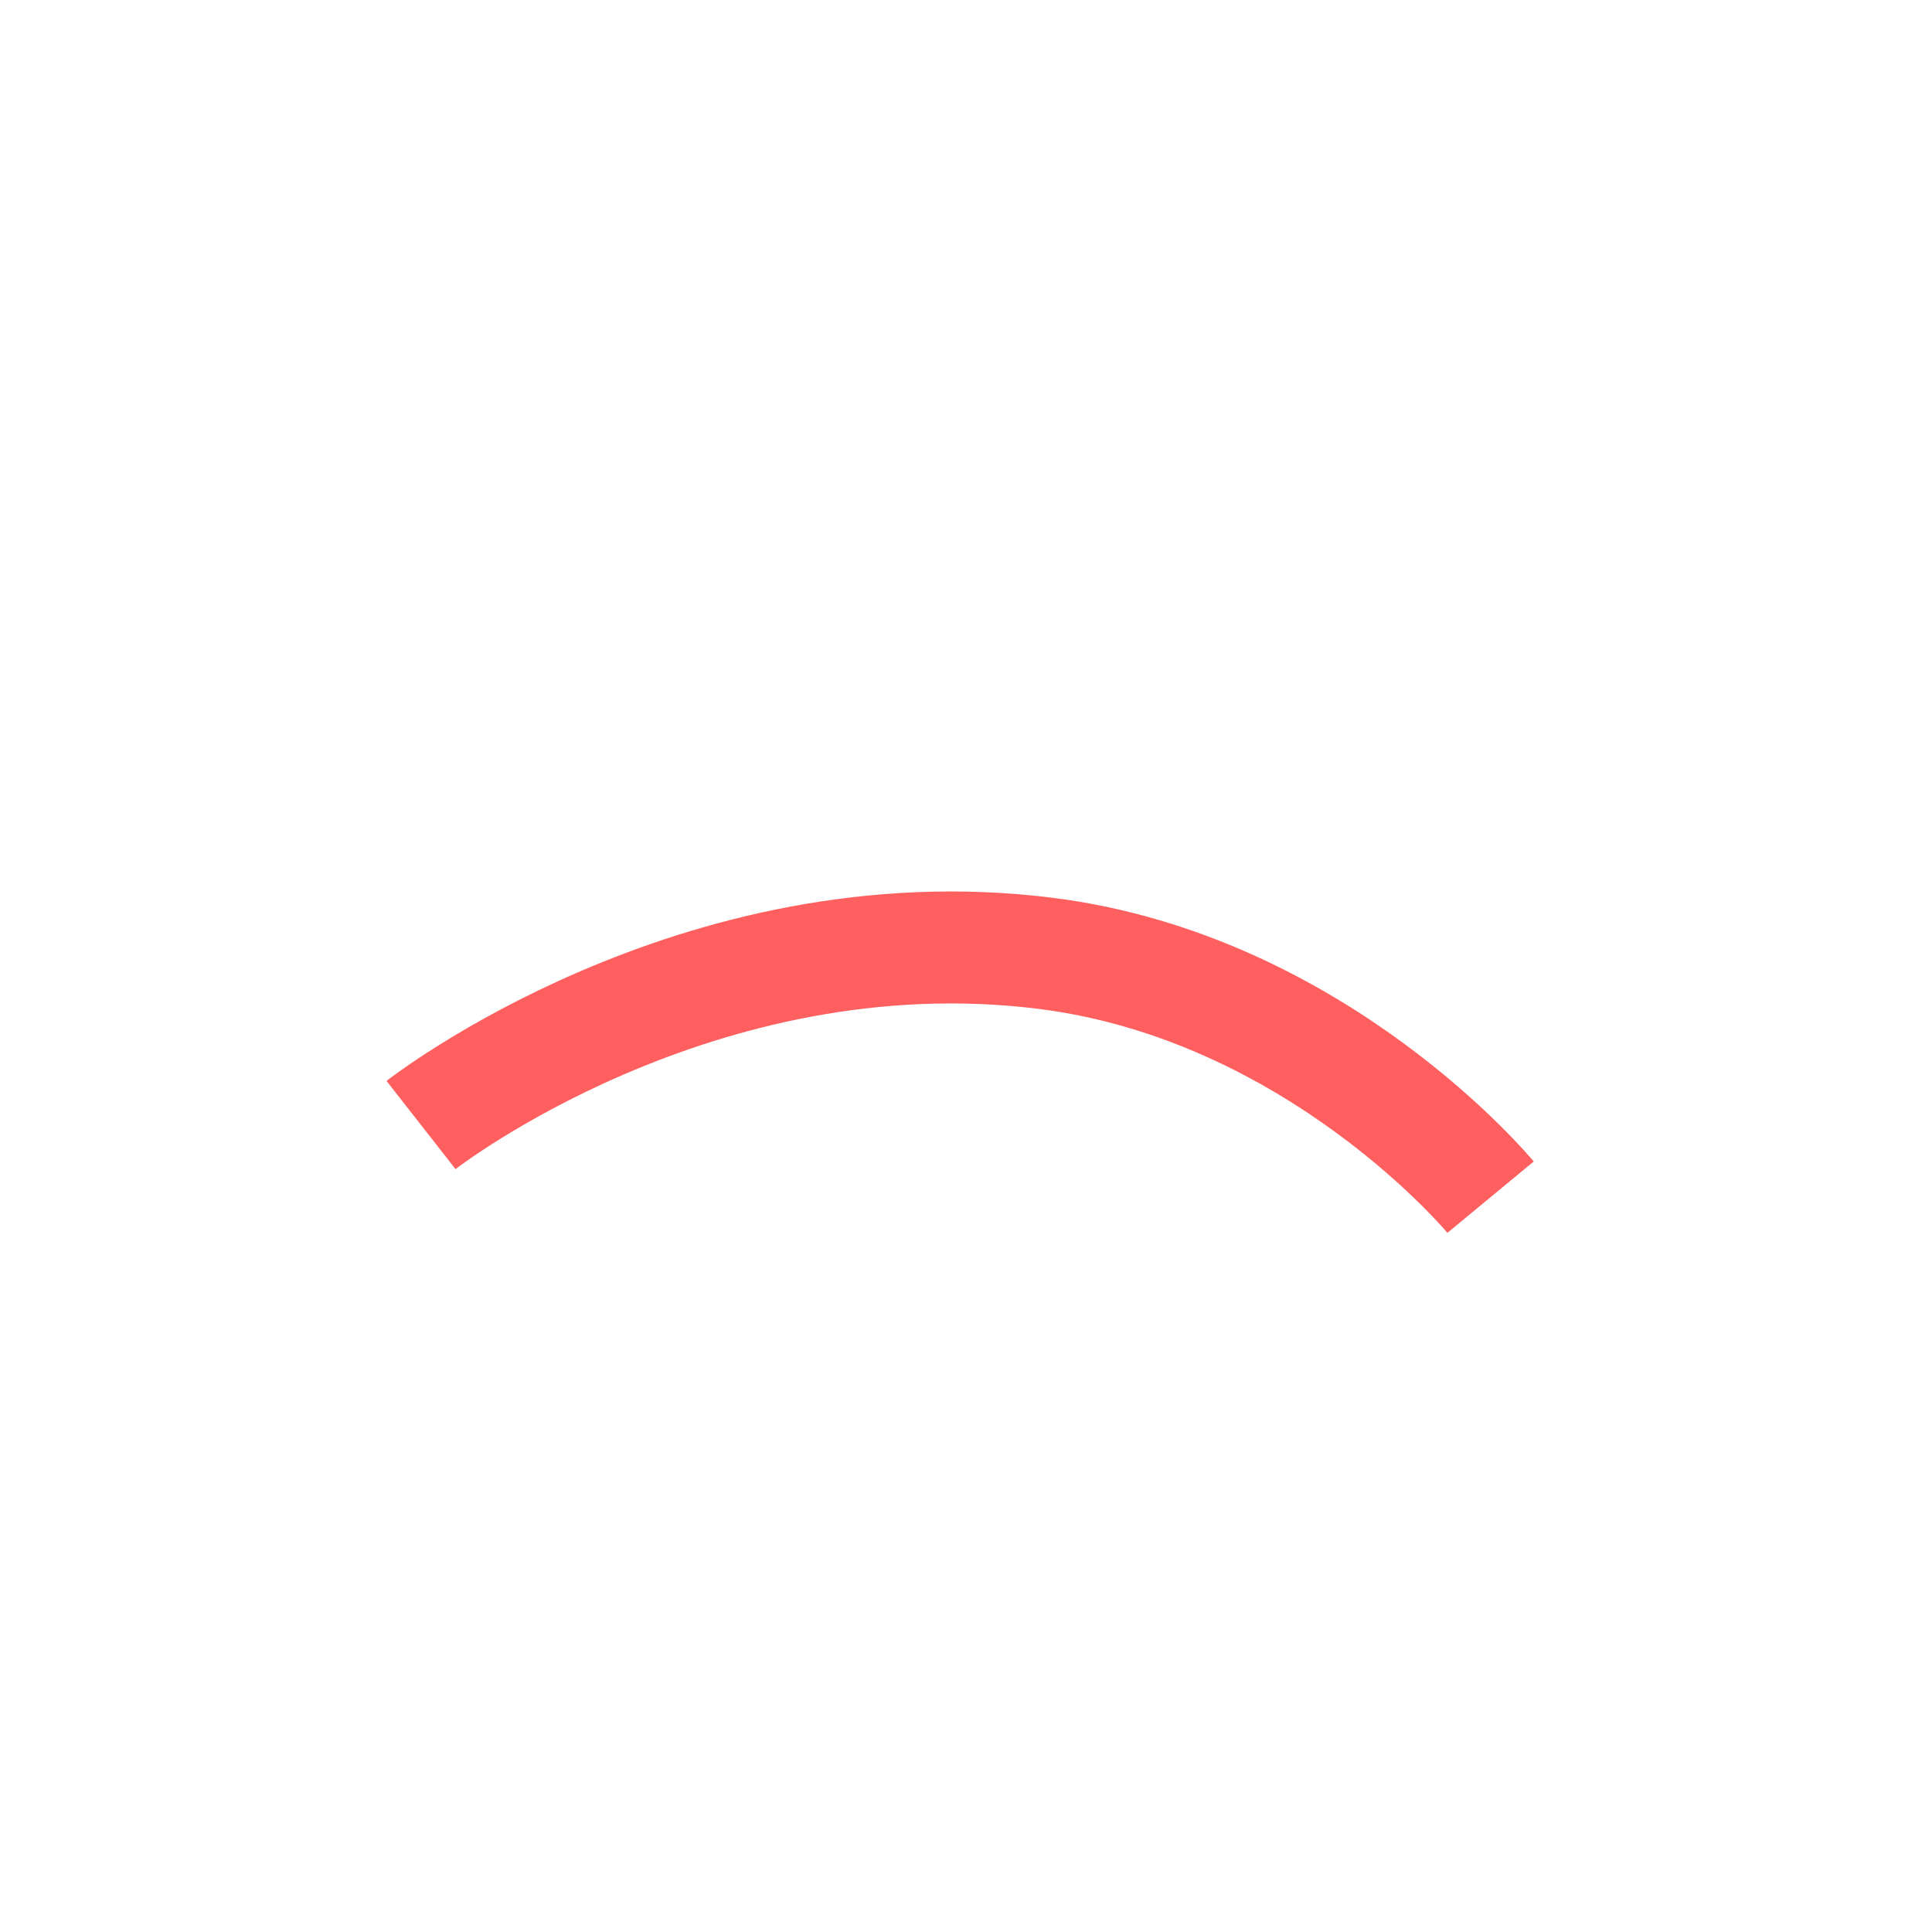
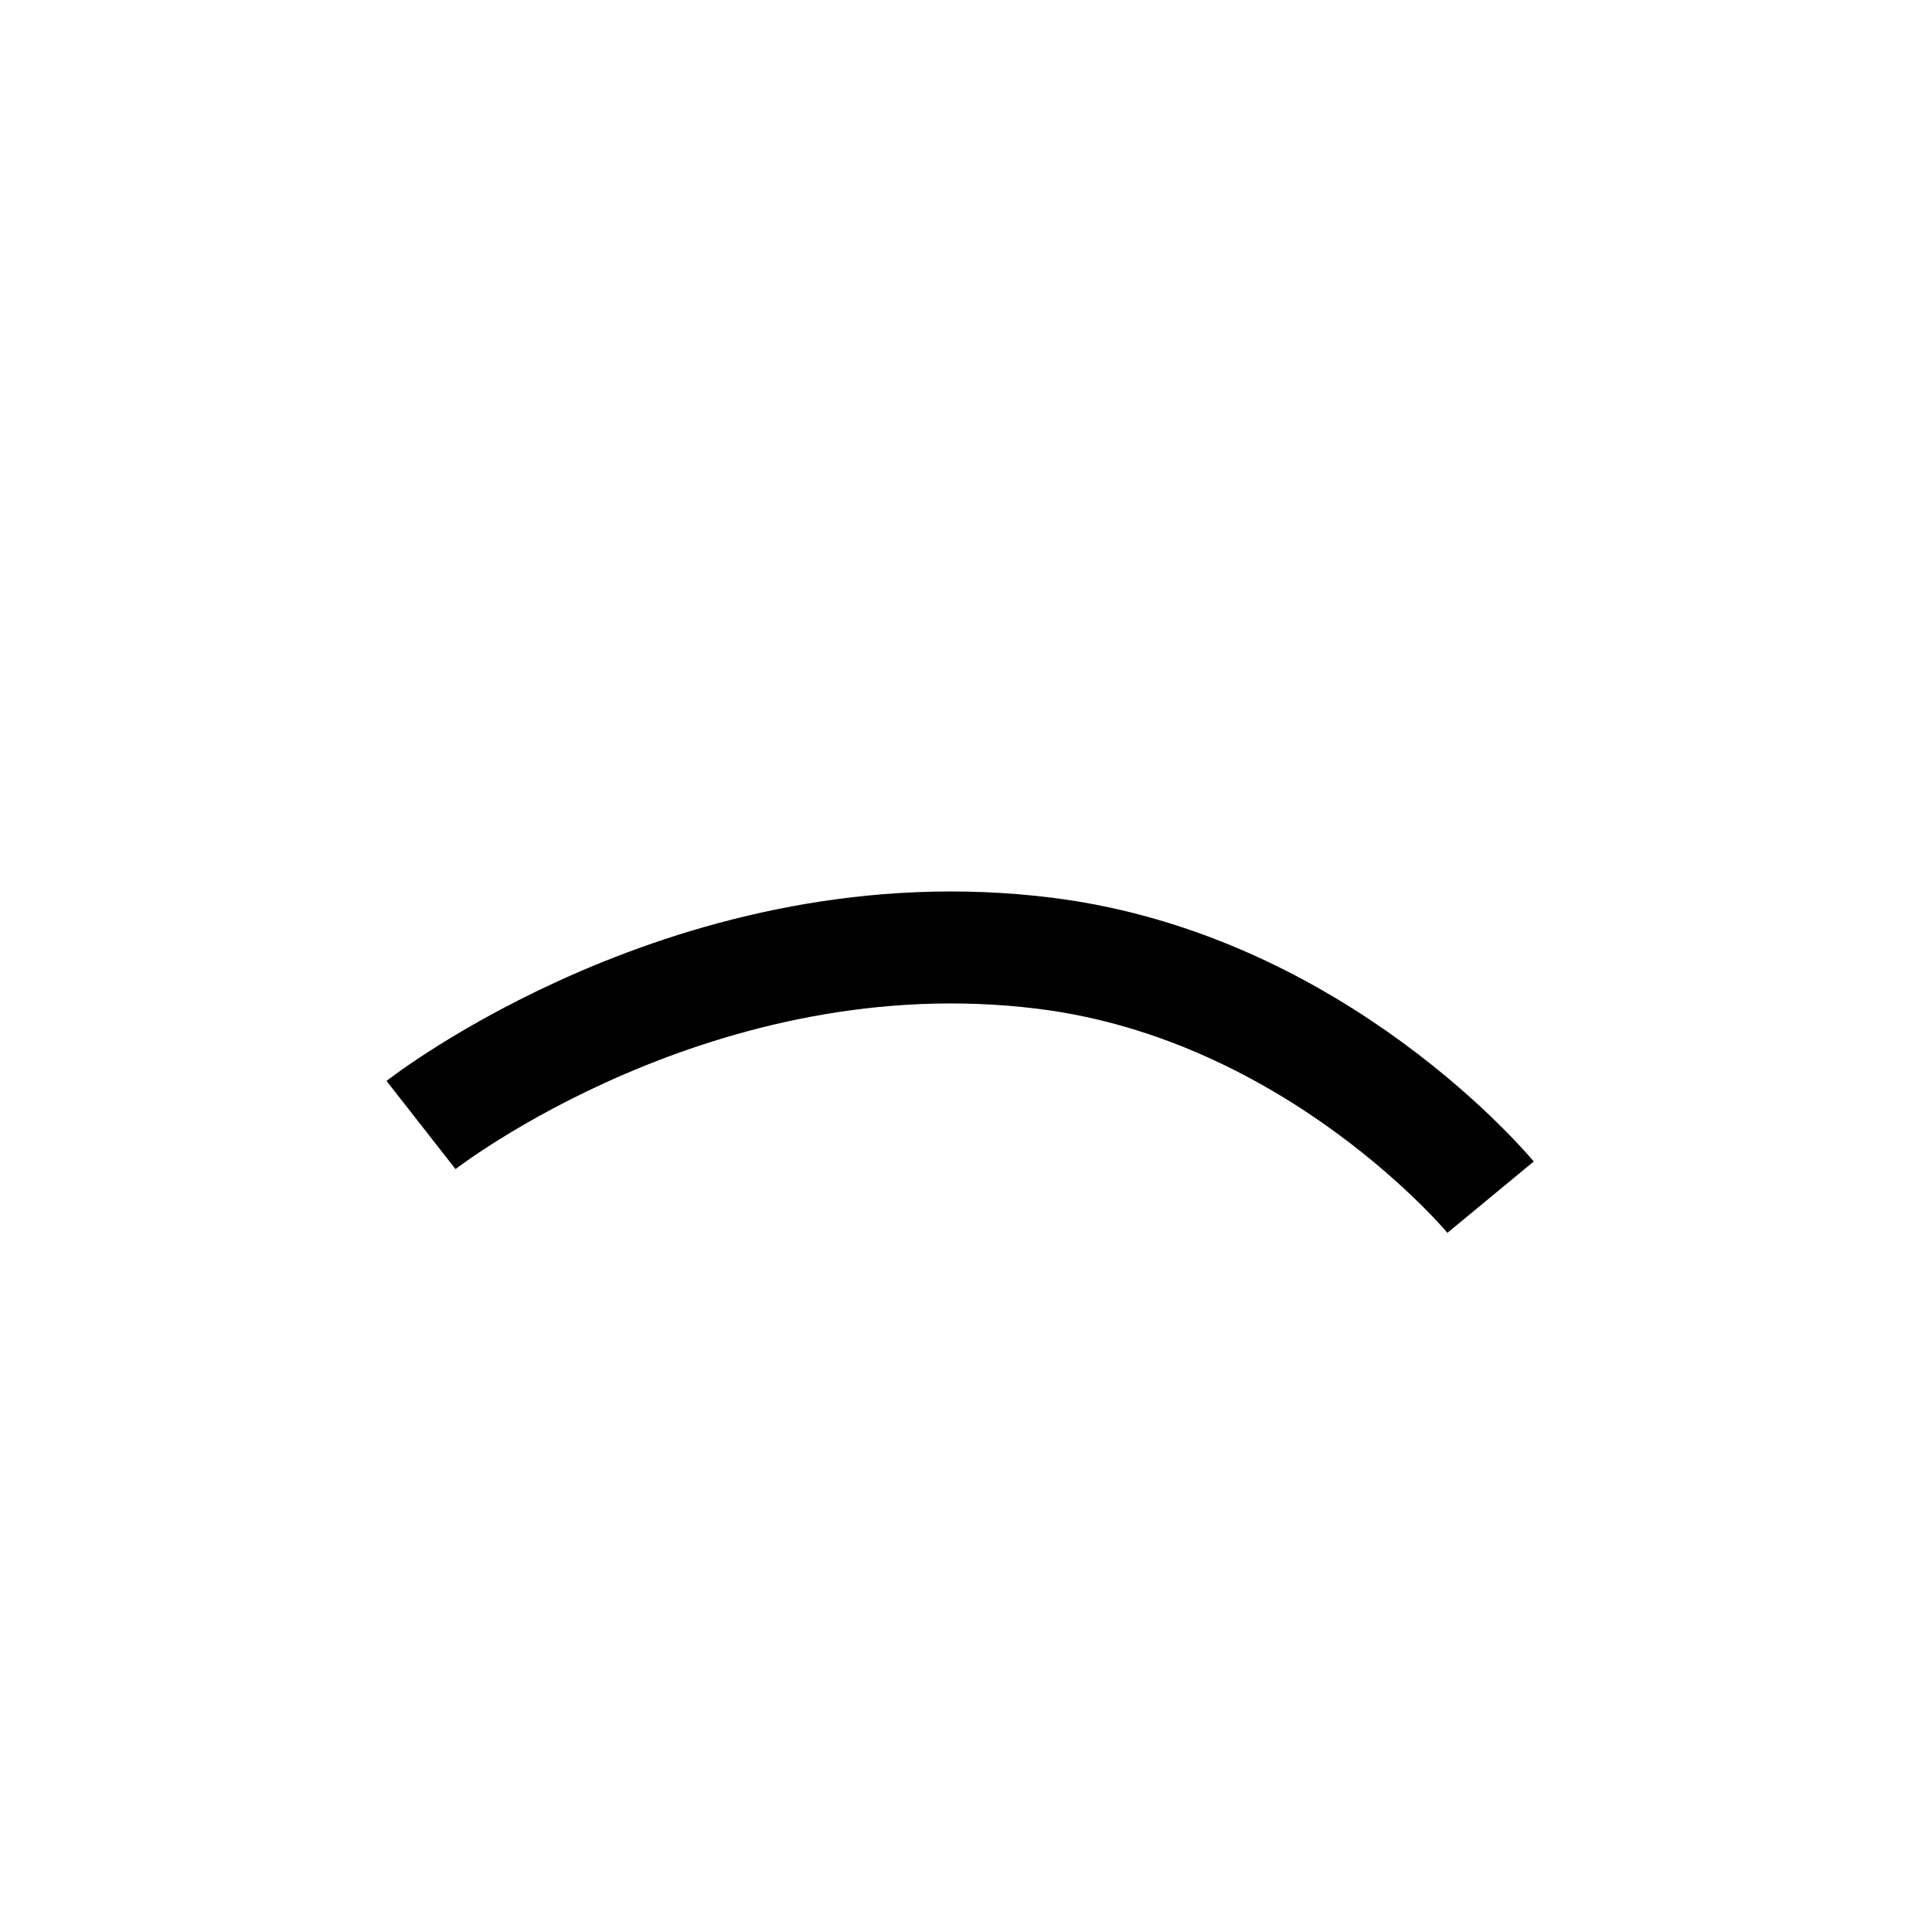
<svg xmlns="http://www.w3.org/2000/svg" width="52" height="52" viewBox="0 0 52 52" fill="none">
  <g id="mouth-31">
-     <path id="Vector" d="M40.119 32.222C40.119 32.222 35.457 26.581 28.148 25.66C18.748 24.477 11.332 30.28 11.332 30.28" stroke="#FF5F5F" stroke-width="3.014" />
+     <path id="Vector" d="M40.119 32.222C40.119 32.222 35.457 26.581 28.148 25.66C18.748 24.477 11.332 30.28 11.332 30.28" stroke="#000000" stroke-width="3.014" />
  </g>
</svg>
